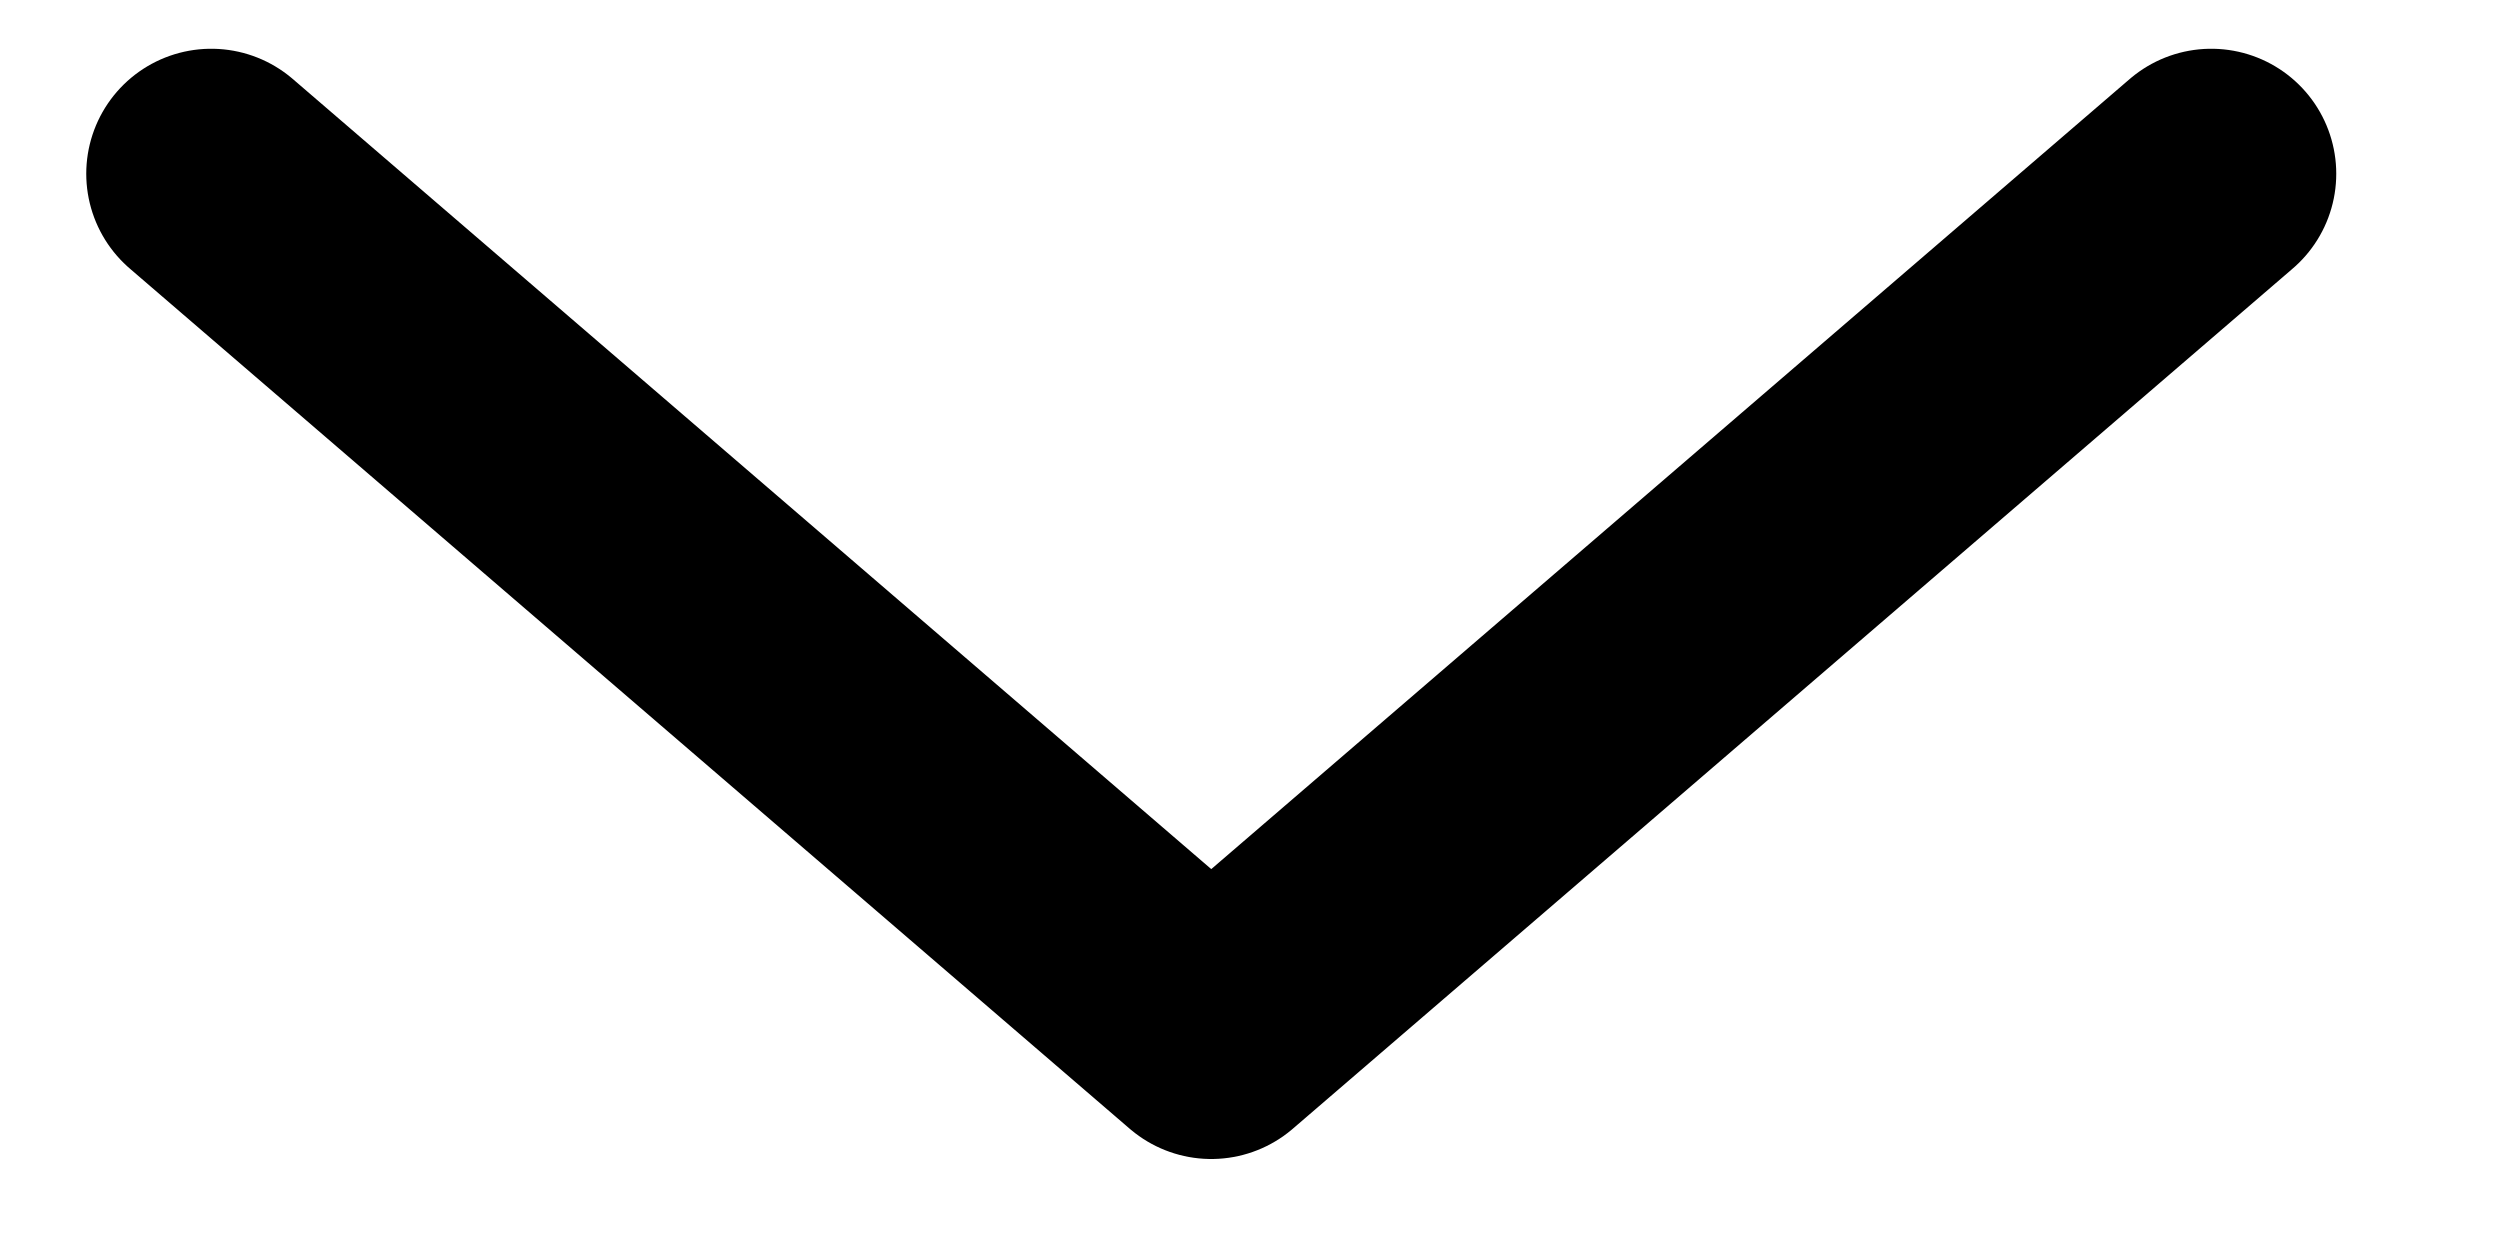
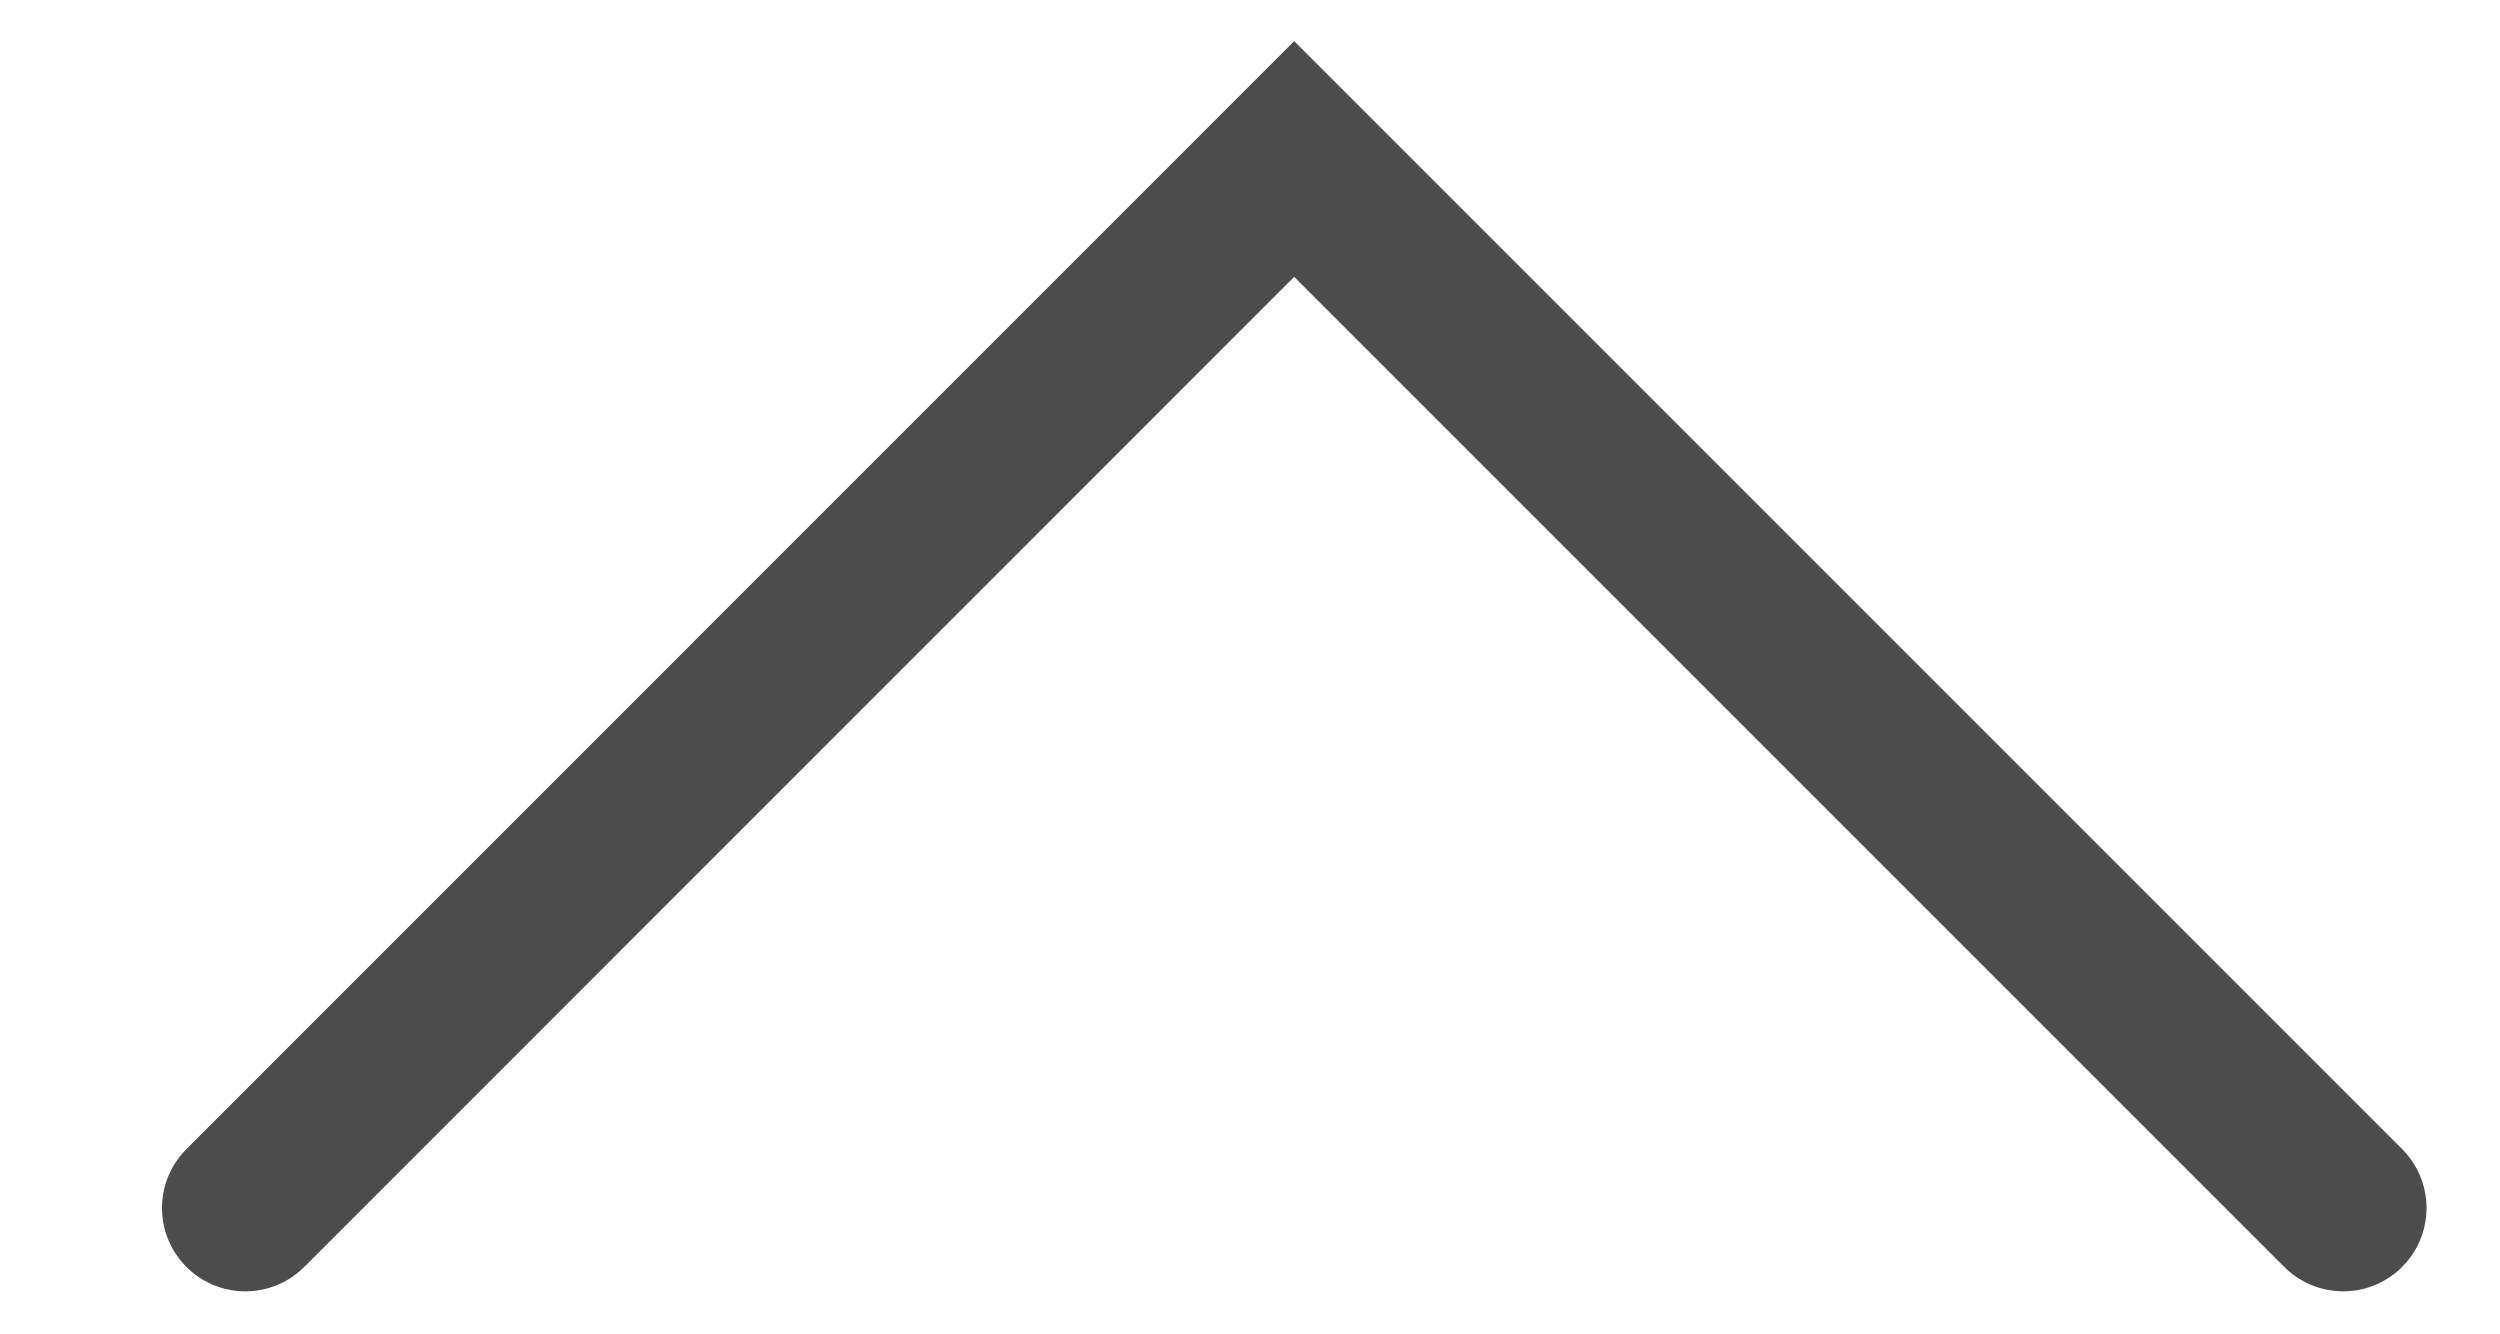
- <svg xmlns="http://www.w3.org/2000/svg" width="10" height="5" viewBox="0 0 10 5" fill="none">
-   <path d="M0.845 0.695L4.845 4.136L8.845 0.695" stroke="black" stroke-linecap="round" stroke-linejoin="round" />
+ <svg xmlns="http://www.w3.org/2000/svg" width="15" height="8" viewBox="0 0 15 8" fill="none">
+   <path d="M14.059 7.248L7.765 0.954L1.472 7.248" stroke="black" stroke-opacity="0.7" stroke-linecap="round" />
</svg>
